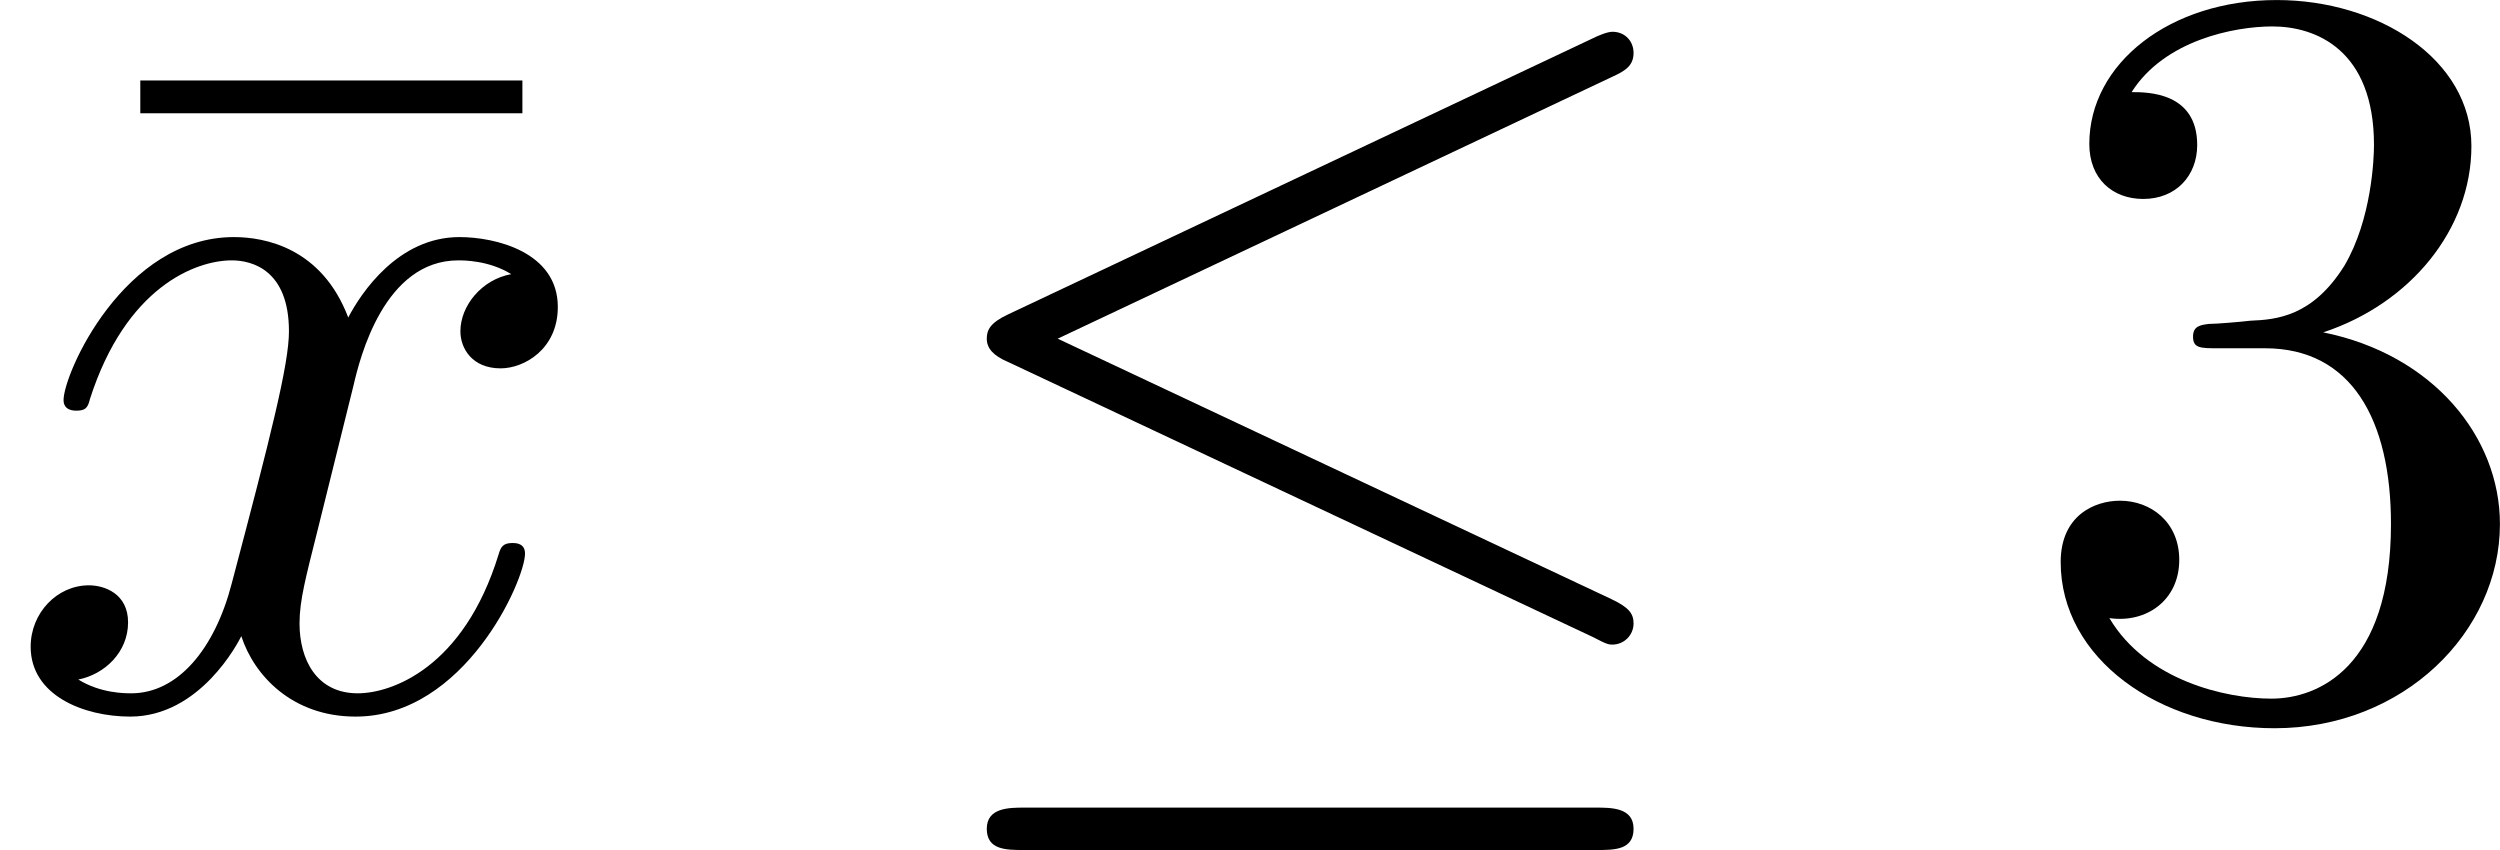
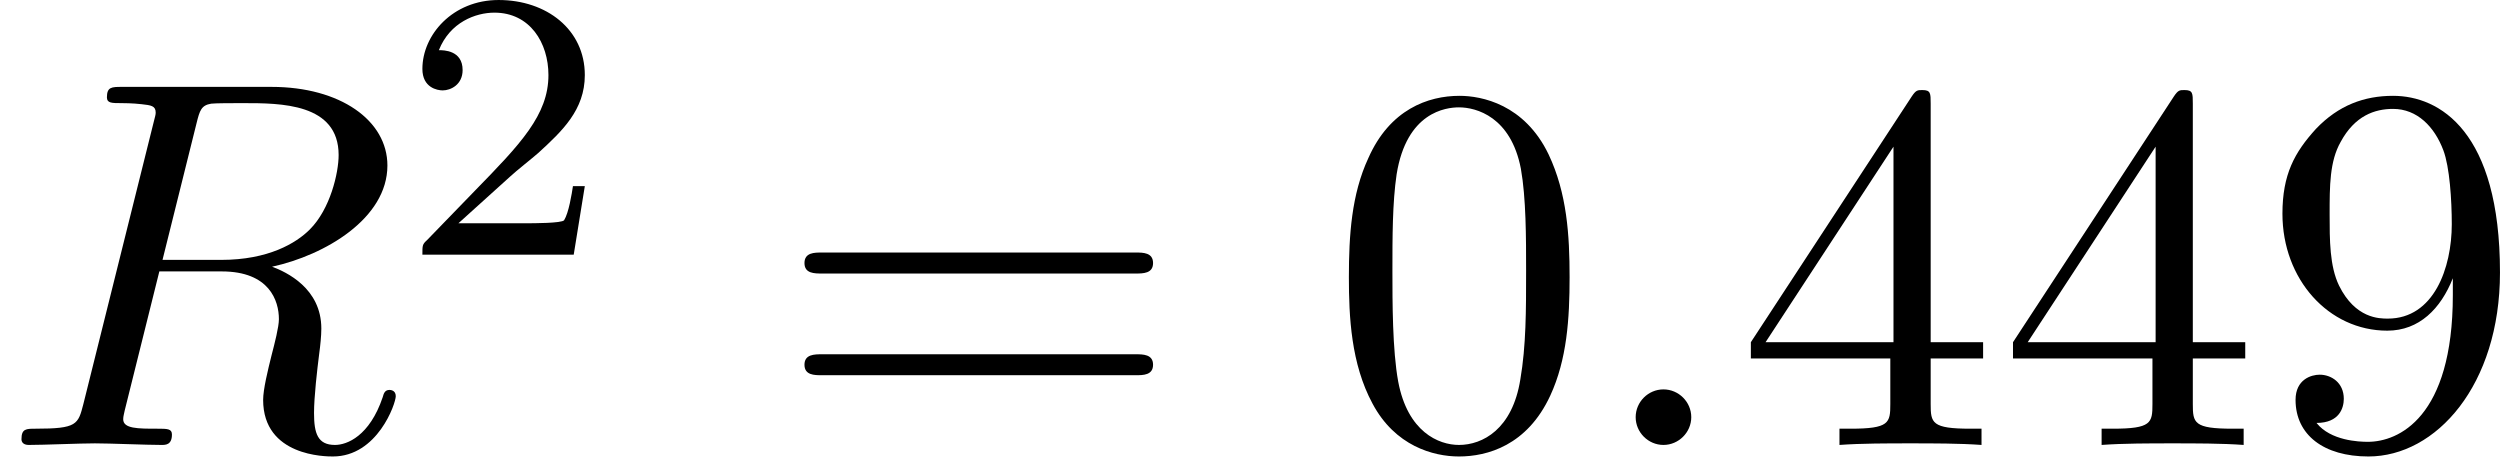
- <svg xmlns="http://www.w3.org/2000/svg" xmlns:xlink="http://www.w3.org/1999/xlink" version="1.1" width="36.072pt" height="12.264pt" viewBox="0 332.939 36.072 12.264">
+ <svg xmlns="http://www.w3.org/2000/svg" xmlns:xlink="http://www.w3.org/1999/xlink" version="1.1" width="72.834pt" height="13.299pt" viewBox="33.26 257.975 72.834 13.299">
  <defs>
-     <path id="g17-20" d="M7.364-6.48C7.484-6.535 7.571-6.589 7.571-6.72C7.571-6.84 7.484-6.938 7.353-6.938C7.298-6.938 7.2-6.895 7.156-6.873L1.124-4.025C.938-3.938 .905-3.862 .905-3.775C.905-3.676 .971-3.6 1.124-3.535L7.156-.698C7.298-.622 7.32-.622 7.353-.622C7.473-.622 7.571-.72 7.571-.84C7.571-.938 7.527-1.004 7.342-1.091L1.636-3.775L7.364-6.48ZM7.189 1.495C7.375 1.495 7.571 1.495 7.571 1.276S7.342 1.058 7.178 1.058H1.298C1.135 1.058 .905 1.058 .905 1.276S1.102 1.495 1.287 1.495H7.189Z" />
-     <path id="g18-120" d="M3.644-3.295C3.709-3.578 3.96-4.582 4.724-4.582C4.778-4.582 5.04-4.582 5.269-4.44C4.964-4.385 4.745-4.113 4.745-3.851C4.745-3.676 4.865-3.469 5.16-3.469C5.4-3.469 5.749-3.665 5.749-4.102C5.749-4.669 5.105-4.822 4.735-4.822C4.102-4.822 3.72-4.244 3.589-3.993C3.316-4.713 2.727-4.822 2.411-4.822C1.276-4.822 .655-3.415 .655-3.142C.655-3.033 .764-3.033 .785-3.033C.873-3.033 .905-3.055 .927-3.153C1.298-4.309 2.018-4.582 2.389-4.582C2.596-4.582 2.978-4.484 2.978-3.851C2.978-3.513 2.793-2.782 2.389-1.255C2.215-.578 1.833-.12 1.353-.12C1.287-.12 1.036-.12 .807-.262C1.08-.316 1.32-.545 1.32-.851C1.32-1.145 1.08-1.233 .916-1.233C.589-1.233 .316-.949 .316-.6C.316-.098 .862 .12 1.342 .12C2.062 .12 2.455-.644 2.487-.709C2.618-.305 3.011 .12 3.665 .12C4.789 .12 5.411-1.287 5.411-1.56C5.411-1.669 5.313-1.669 5.28-1.669C5.182-1.669 5.16-1.625 5.138-1.549C4.778-.382 4.036-.12 3.687-.12C3.262-.12 3.087-.469 3.087-.84C3.087-1.08 3.153-1.32 3.273-1.8L3.644-3.295Z" />
-     <path id="g27-22" d="M4.691-6.098V-6.436H.753V-6.098H4.691Z" />
-     <path id="g27-51" d="M3.164-3.84C4.058-4.135 4.691-4.898 4.691-5.76C4.691-6.655 3.731-7.265 2.684-7.265C1.582-7.265 .753-6.611 .753-5.782C.753-5.422 .993-5.215 1.309-5.215C1.647-5.215 1.865-5.455 1.865-5.771C1.865-6.316 1.353-6.316 1.189-6.316C1.527-6.851 2.247-6.993 2.64-6.993C3.087-6.993 3.687-6.753 3.687-5.771C3.687-5.64 3.665-5.007 3.382-4.527C3.055-4.004 2.684-3.971 2.411-3.96C2.324-3.949 2.062-3.927 1.985-3.927C1.898-3.916 1.822-3.905 1.822-3.796C1.822-3.676 1.898-3.676 2.084-3.676H2.564C3.458-3.676 3.862-2.935 3.862-1.865C3.862-.382 3.109-.065 2.629-.065C2.16-.065 1.342-.251 .96-.895C1.342-.84 1.68-1.08 1.68-1.495C1.68-1.887 1.385-2.105 1.069-2.105C.807-2.105 .458-1.953 .458-1.473C.458-.48 1.473 .24 2.662 .24C3.993 .24 4.985-.753 4.985-1.865C4.985-2.76 4.298-3.611 3.164-3.84Z" />
+     <path id="g27-48" d="M5.018-3.491C5.018-4.364 4.964-5.236 4.582-6.044C4.08-7.091 3.185-7.265 2.727-7.265C2.073-7.265 1.276-6.982 .829-5.967C.48-5.215 .425-4.364 .425-3.491C.425-2.673 .469-1.691 .916-.862C1.385 .022 2.182 .24 2.716 .24C3.305 .24 4.135 .011 4.615-1.025C4.964-1.778 5.018-2.629 5.018-3.491ZM2.716 0C2.291 0 1.647-.273 1.451-1.32C1.331-1.975 1.331-2.978 1.331-3.622C1.331-4.32 1.331-5.04 1.418-5.629C1.625-6.927 2.444-7.025 2.716-7.025C3.076-7.025 3.796-6.829 4.004-5.749C4.113-5.138 4.113-4.309 4.113-3.622C4.113-2.804 4.113-2.062 3.993-1.364C3.829-.327 3.207 0 2.716 0Z" />
+     <path id="g27-52" d="M3.207-1.8V-.851C3.207-.458 3.185-.338 2.378-.338H2.149V0C2.596-.033 3.164-.033 3.622-.033S4.658-.033 5.105 0V-.338H4.876C4.069-.338 4.047-.458 4.047-.851V-1.8H5.138V-2.138H4.047V-7.102C4.047-7.32 4.047-7.385 3.873-7.385C3.775-7.385 3.742-7.385 3.655-7.255L.305-2.138V-1.8H3.207ZM3.273-2.138H.611L3.273-6.207V-2.138Z" />
+     <path id="g27-57" d="M4.004-3.469V-3.12C4.004-.567 2.869-.065 2.236-.065C2.051-.065 1.462-.087 1.167-.458C1.647-.458 1.735-.775 1.735-.96C1.735-1.298 1.473-1.462 1.233-1.462C1.058-1.462 .731-1.364 .731-.938C.731-.207 1.32 .24 2.247 .24C3.655 .24 4.985-1.244 4.985-3.589C4.985-6.524 3.731-7.265 2.76-7.265C2.16-7.265 1.625-7.069 1.156-6.578C.709-6.087 .458-5.629 .458-4.811C.458-3.447 1.418-2.378 2.64-2.378C3.305-2.378 3.753-2.836 4.004-3.469ZM2.651-2.629C2.476-2.629 1.975-2.629 1.636-3.316C1.44-3.72 1.44-4.265 1.44-4.8C1.44-5.389 1.44-5.902 1.669-6.305C1.964-6.851 2.378-6.993 2.76-6.993C3.262-6.993 3.622-6.622 3.807-6.131C3.938-5.782 3.982-5.095 3.982-4.593C3.982-3.687 3.611-2.629 2.651-2.629Z" />
+     <path id="g27-61" d="M7.495-3.567C7.658-3.567 7.865-3.567 7.865-3.785S7.658-4.004 7.505-4.004H.971C.818-4.004 .611-4.004 .611-3.785S.818-3.567 .982-3.567H7.495ZM7.505-1.451C7.658-1.451 7.865-1.451 7.865-1.669S7.658-1.887 7.495-1.887H.982C.818-1.887 .611-1.887 .611-1.669S.818-1.451 .971-1.451H7.505Z" />
+     <path id="g24-50" d="M2.248-1.626C2.375-1.745 2.71-2.008 2.837-2.12C3.332-2.574 3.802-3.013 3.802-3.738C3.802-4.686 3.005-5.3 2.008-5.3C1.052-5.3 .422-4.575 .422-3.866C.422-3.475 .733-3.419 .845-3.419C1.012-3.419 1.259-3.539 1.259-3.842C1.259-4.256 .861-4.256 .765-4.256C.996-4.838 1.53-5.037 1.921-5.037C2.662-5.037 3.045-4.407 3.045-3.738C3.045-2.909 2.463-2.303 1.522-1.339L.518-.303C.422-.215 .422-.199 .422 0H3.571L3.802-1.427H3.555C3.531-1.267 3.467-.869 3.371-.717C3.324-.654 2.718-.654 2.59-.654H1.172L2.248-1.626Z" />
+     <path id="g18-58" d="M2.095-.578C2.095-.895 1.833-1.156 1.516-1.156S.938-.895 .938-.578S1.2 0 1.516 0S2.095-.262 2.095-.578Z" />
+     <path id="g18-82" d="M4.091-6.698C4.156-6.96 4.189-7.069 4.396-7.102C4.495-7.113 4.844-7.113 5.062-7.113C5.836-7.113 7.047-7.113 7.047-6.033C7.047-5.662 6.873-4.909 6.447-4.484C6.164-4.2 5.585-3.851 4.604-3.851H3.382L4.091-6.698ZM5.662-3.709C6.764-3.949 8.062-4.713 8.062-5.815C8.062-6.753 7.08-7.451 5.651-7.451H2.542C2.324-7.451 2.225-7.451 2.225-7.233C2.225-7.113 2.324-7.113 2.531-7.113C2.553-7.113 2.76-7.113 2.945-7.091C3.142-7.069 3.24-7.058 3.24-6.916C3.24-6.873 3.229-6.84 3.196-6.709L1.735-.851C1.625-.425 1.604-.338 .742-.338C.545-.338 .447-.338 .447-.12C.447 0 .578 0 .6 0C.905 0 1.669-.033 1.975-.033S3.055 0 3.36 0C3.447 0 3.578 0 3.578-.218C3.578-.338 3.48-.338 3.273-.338C2.869-.338 2.564-.338 2.564-.535C2.564-.6 2.585-.655 2.596-.72L3.316-3.611H4.615C5.607-3.611 5.804-3 5.804-2.618C5.804-2.455 5.716-2.116 5.651-1.865C5.575-1.56 5.476-1.156 5.476-.938C5.476 .24 6.785 .24 6.927 .24C7.855 .24 8.236-.862 8.236-1.015C8.236-1.145 8.116-1.145 8.105-1.145C8.007-1.145 7.985-1.069 7.964-.993C7.691-.185 7.222 0 6.971 0C6.611 0 6.535-.24 6.535-.665C6.535-1.004 6.6-1.56 6.644-1.909C6.665-2.062 6.687-2.269 6.687-2.422C6.687-3.262 5.956-3.6 5.662-3.709Z" />
  </defs>
  <g id="page1" transform="matrix(1.4 0 0 1.4 0 0)">
-     <use x=".693" y="245.079" xlink:href="#g27-22" />
-     <use x="0" y="245.079" xlink:href="#g18-120" />
-     <use x="9.265" y="245.079" xlink:href="#g17-20" />
-     <use x="20.78" y="245.079" xlink:href="#g27-51" />
+     <use x="23.757" y="193.527" xlink:href="#g18-82" />
+     <use x="32.125" y="189.568" xlink:href="#g24-50" />
+     <use x="39.887" y="193.527" xlink:href="#g27-61" />
+     <use x="51.402" y="193.527" xlink:href="#g27-48" />
+     <use x="56.857" y="193.527" xlink:href="#g18-58" />
+     <use x="59.887" y="193.527" xlink:href="#g27-52" />
+     <use x="65.342" y="193.527" xlink:href="#g27-52" />
+     <use x="70.796" y="193.527" xlink:href="#g27-57" />
  </g>
</svg>
